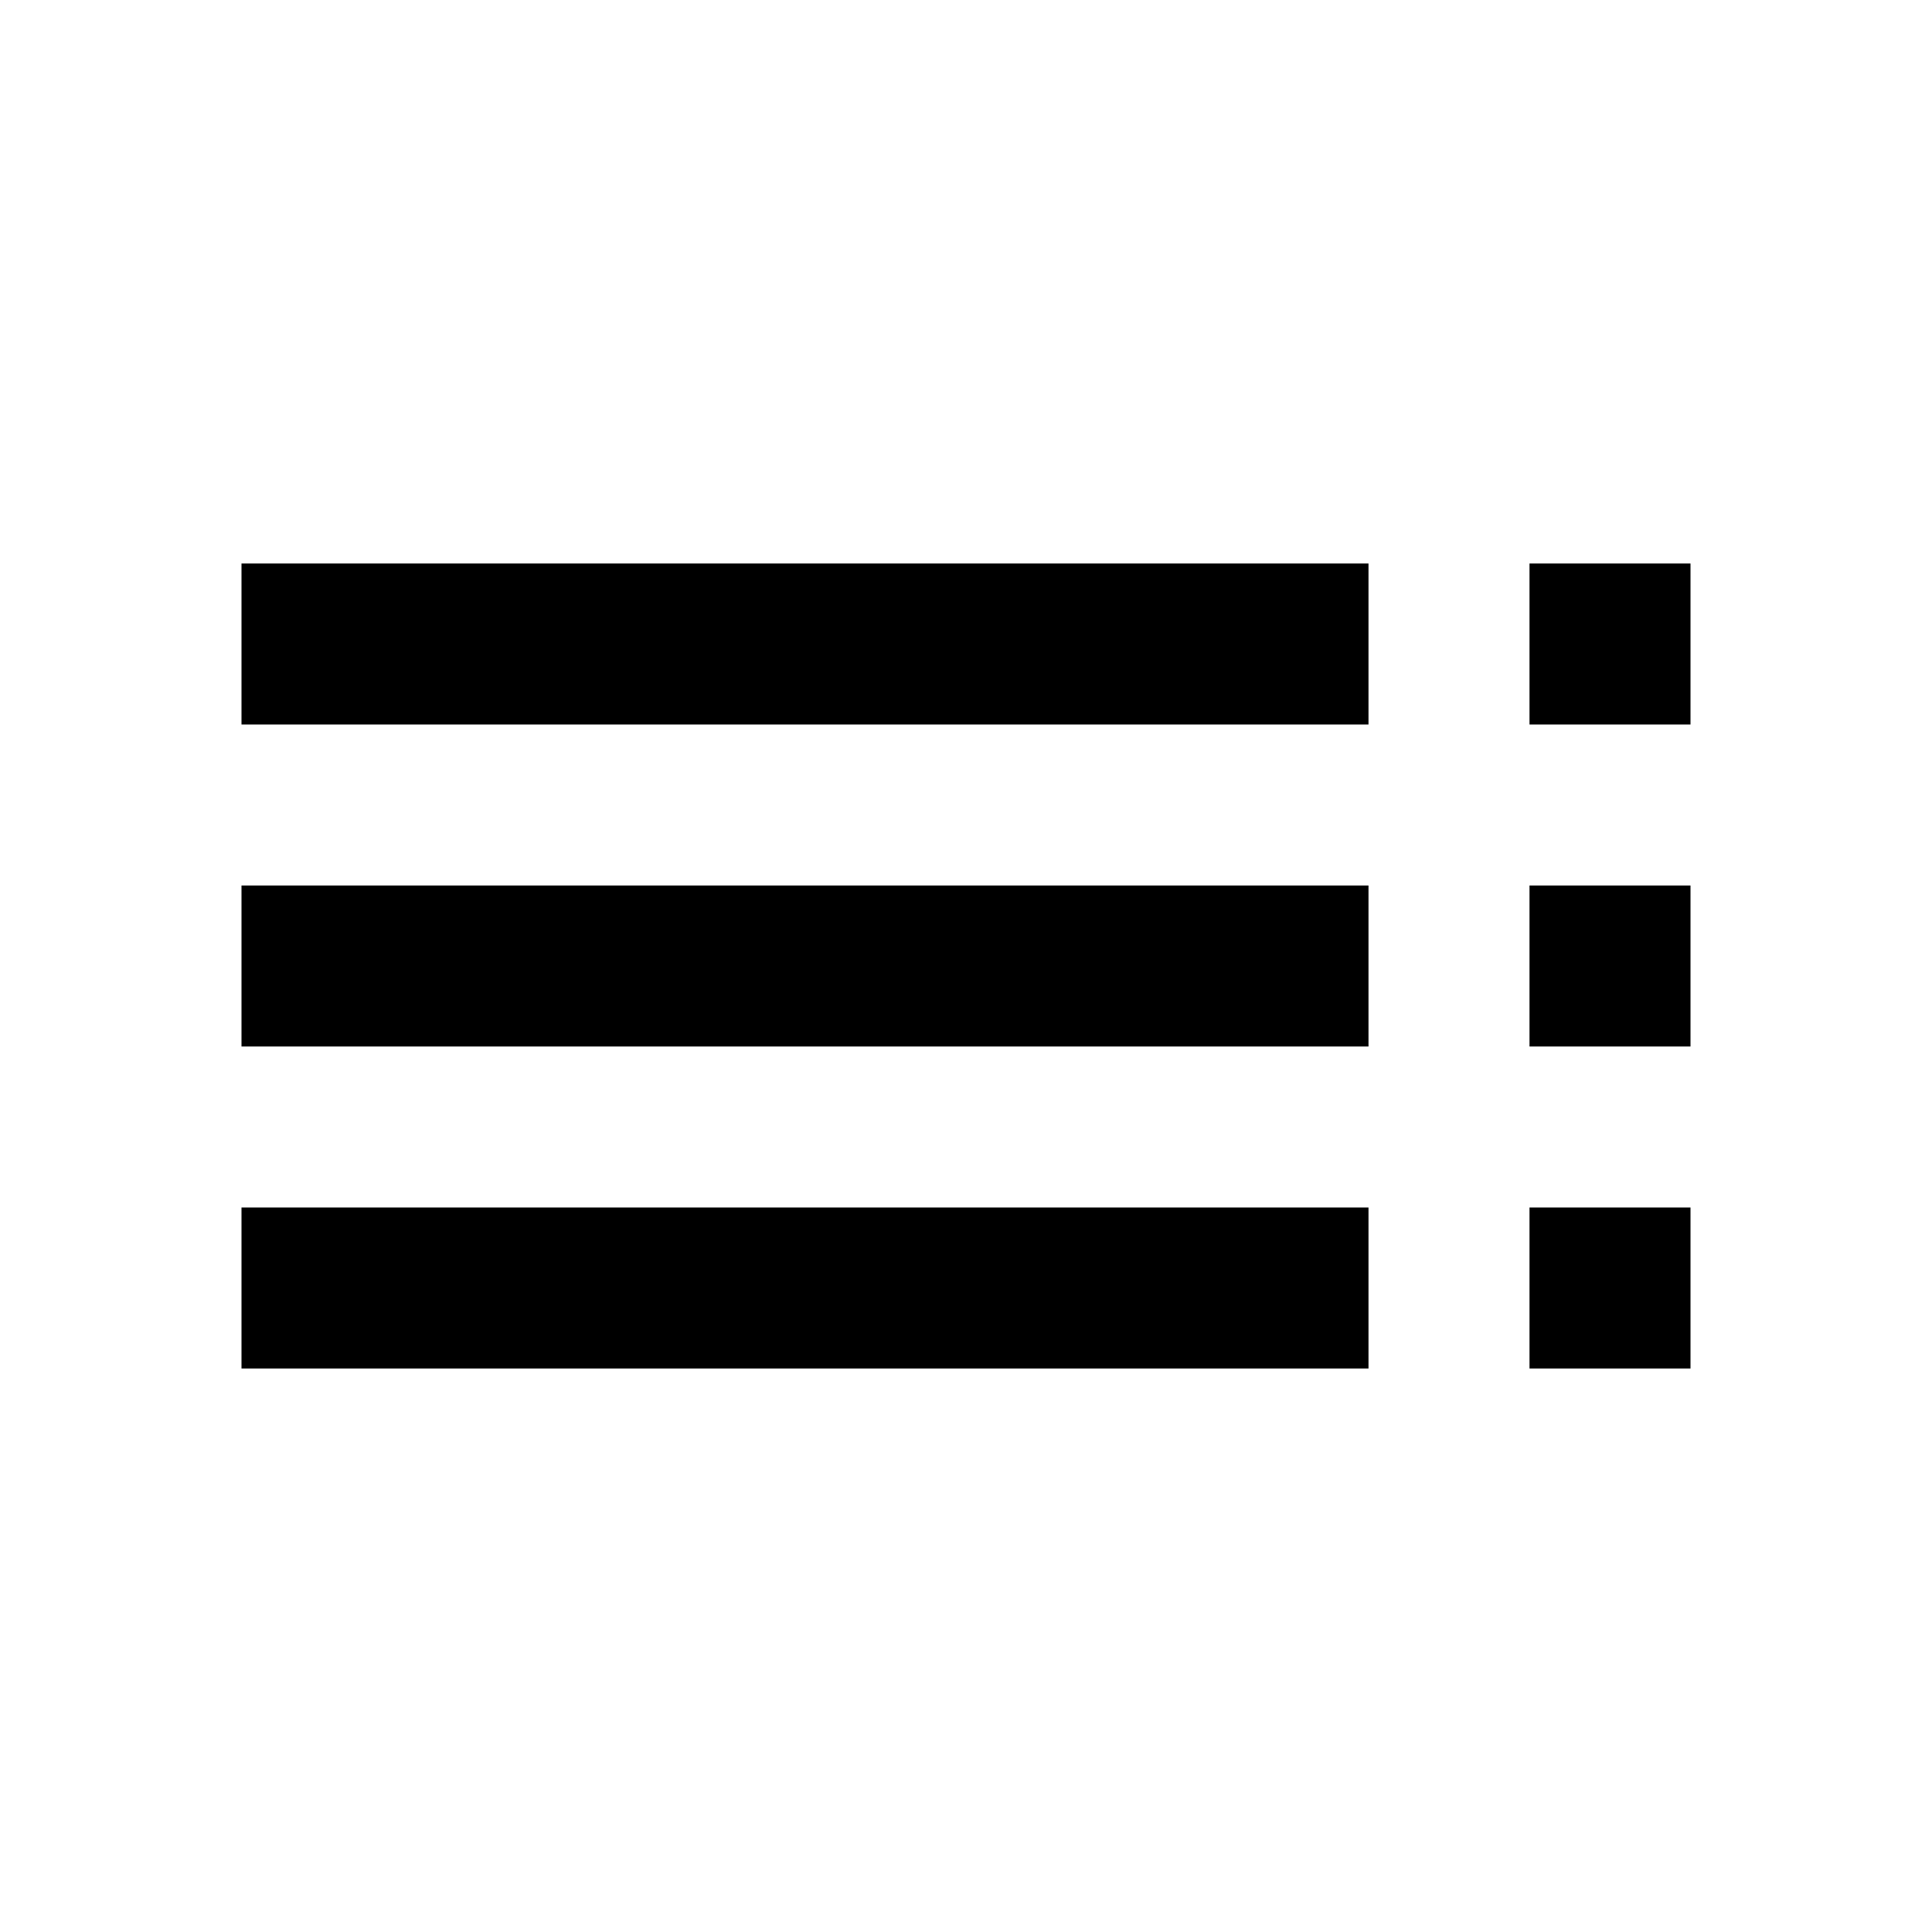
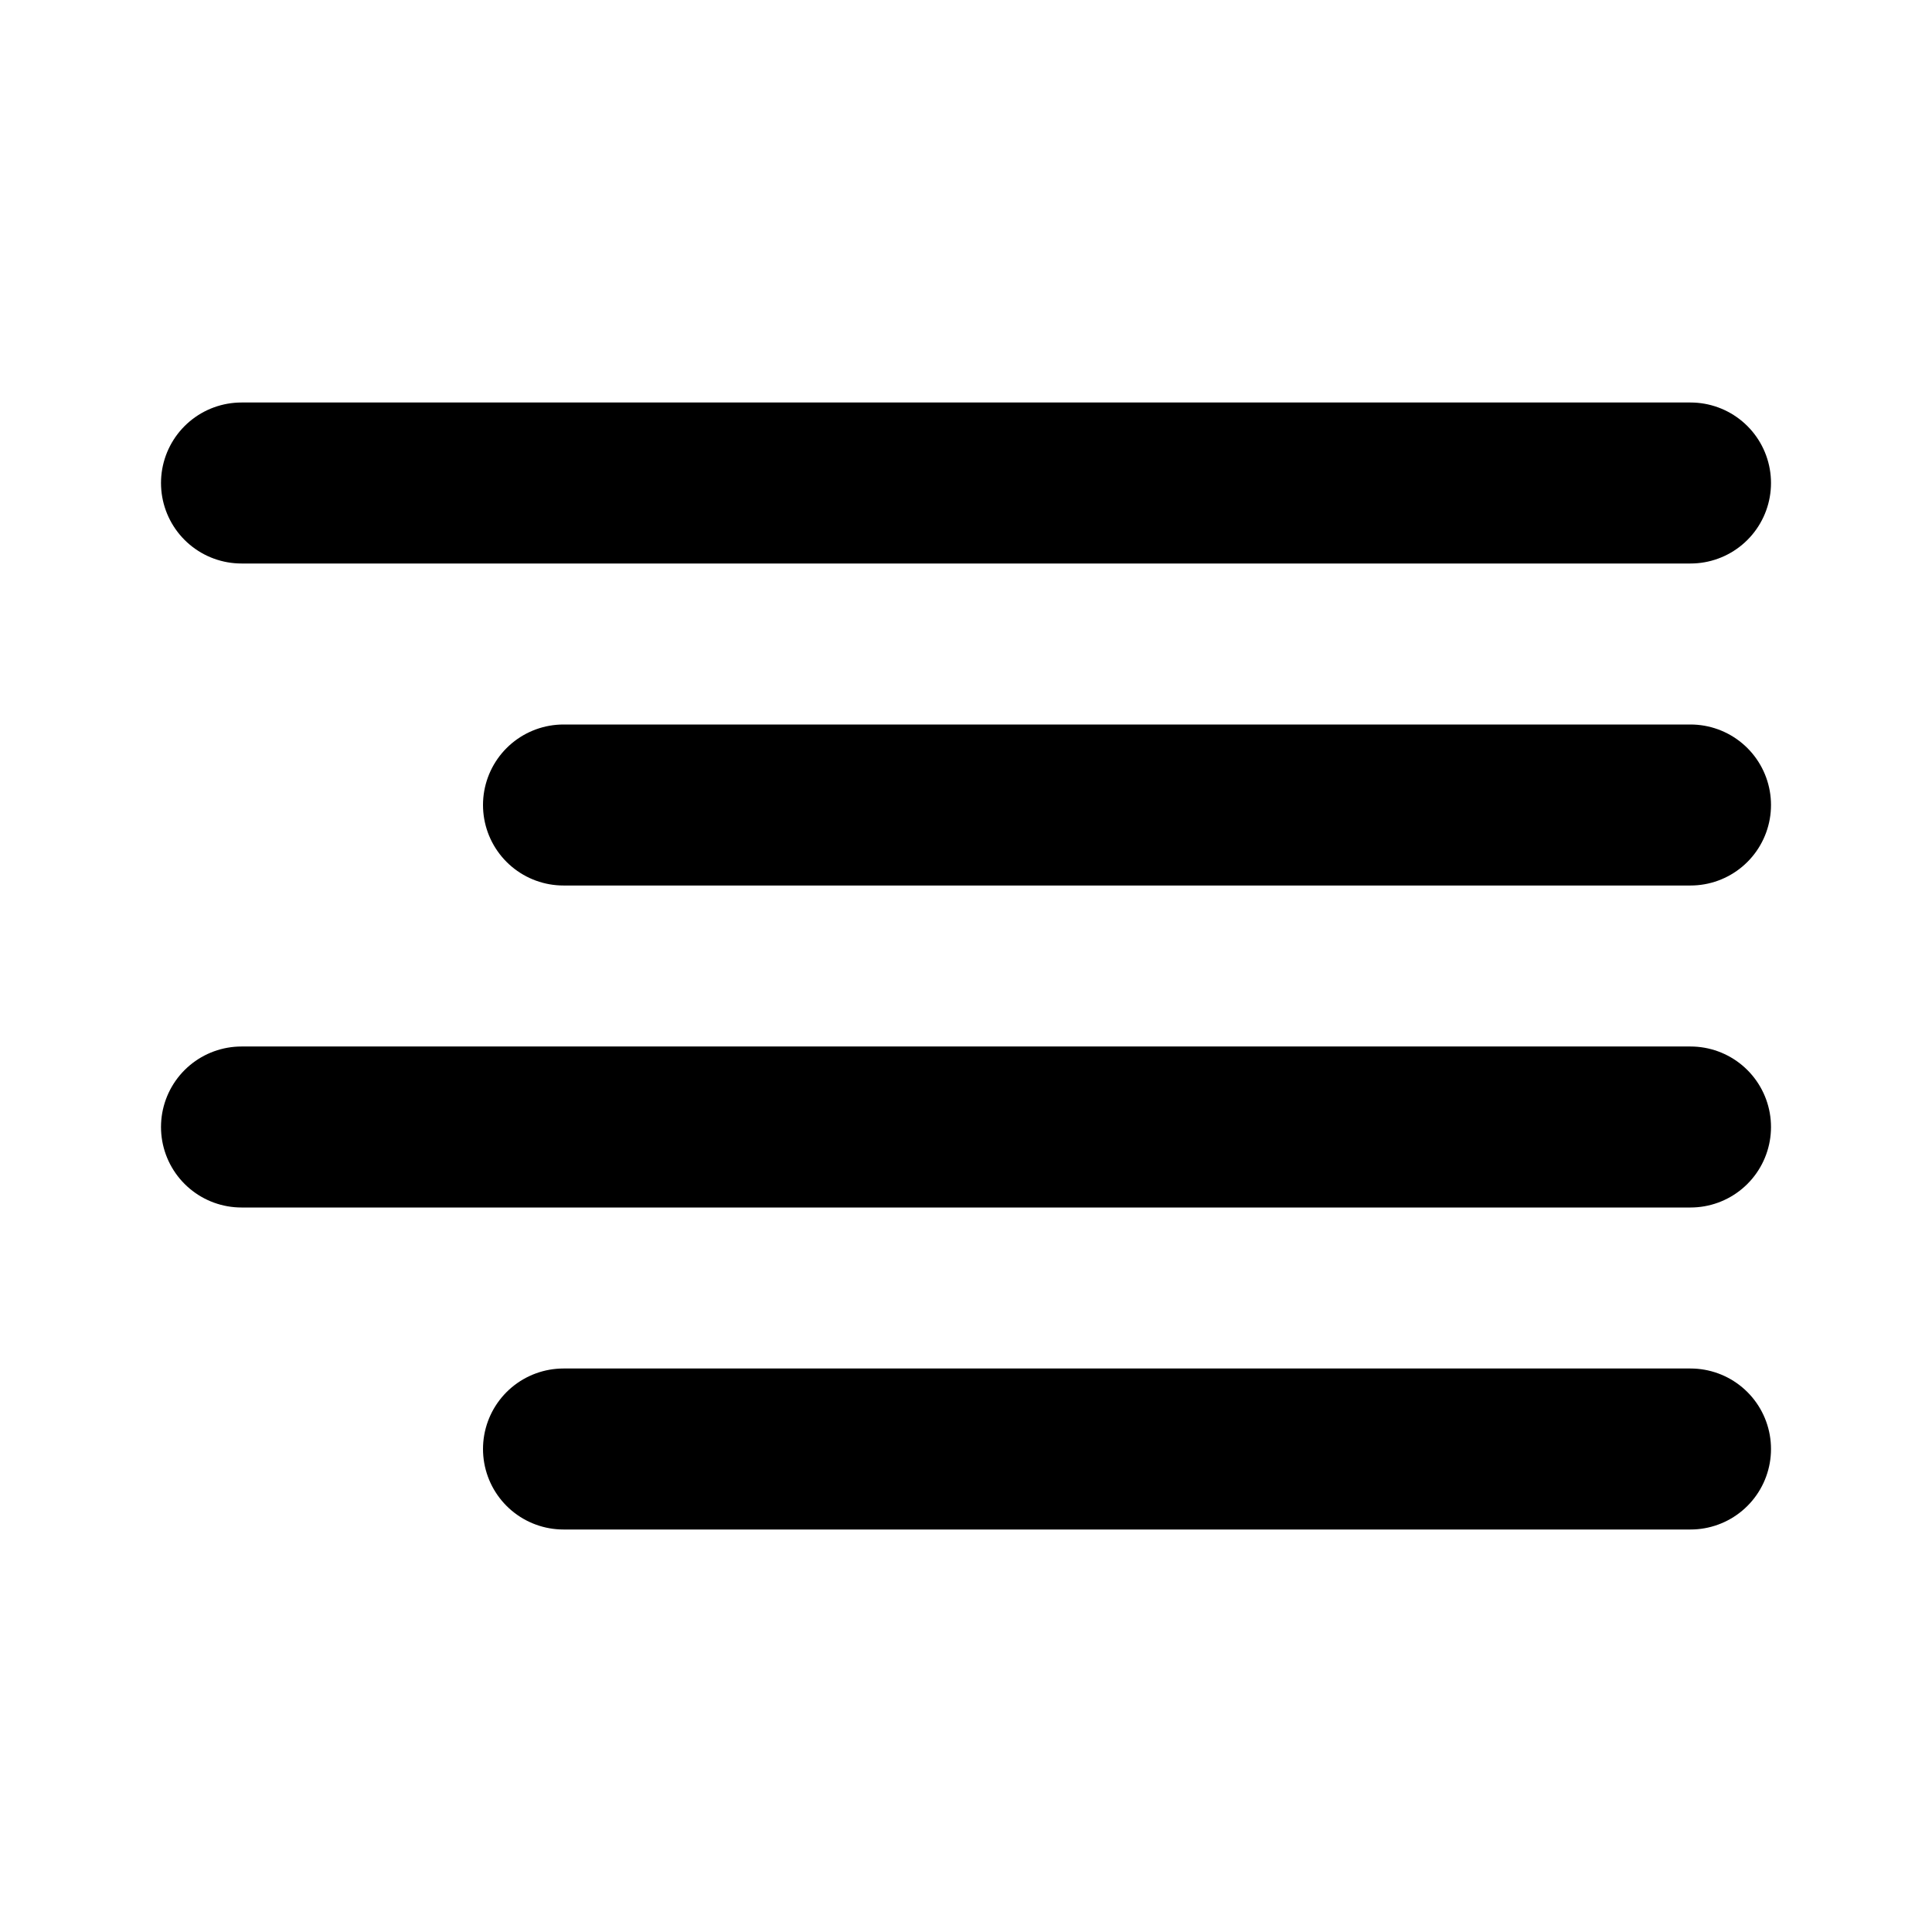
- <svg xmlns="http://www.w3.org/2000/svg" width="24" height="24" viewBox="0 0 24 24">
-   <path d="M3 9h14V7H3v2zm0 4h14v-2H3v2zm0 4h14v-2H3v2zm16 0h2v-2h-2v2zm0-10v2h2V7h-2zm0 6h2v-2h-2v2z" />
-   <path d="M0 0h24v24H0z" fill="none" />
+ <svg xmlns="http://www.w3.org/2000/svg" preserveAspectRatio="xMidYMid meet" height="1em" width="1em" fill="none" viewBox="0 0 24 24" stroke-width="2" stroke-linecap="round" stroke-linejoin="round" stroke="currentColor" class="icon-7f6730be--text-3f89f380">
+   <g>
+     <line x1="21" y1="10" x2="7" y2="10" />
+     <line x1="21" y1="6" x2="3" y2="6" />
+     <line x1="21" y1="14" x2="3" y2="14" />
+     <line x1="21" y1="18" x2="7" y2="18" />
+   </g>
</svg>
